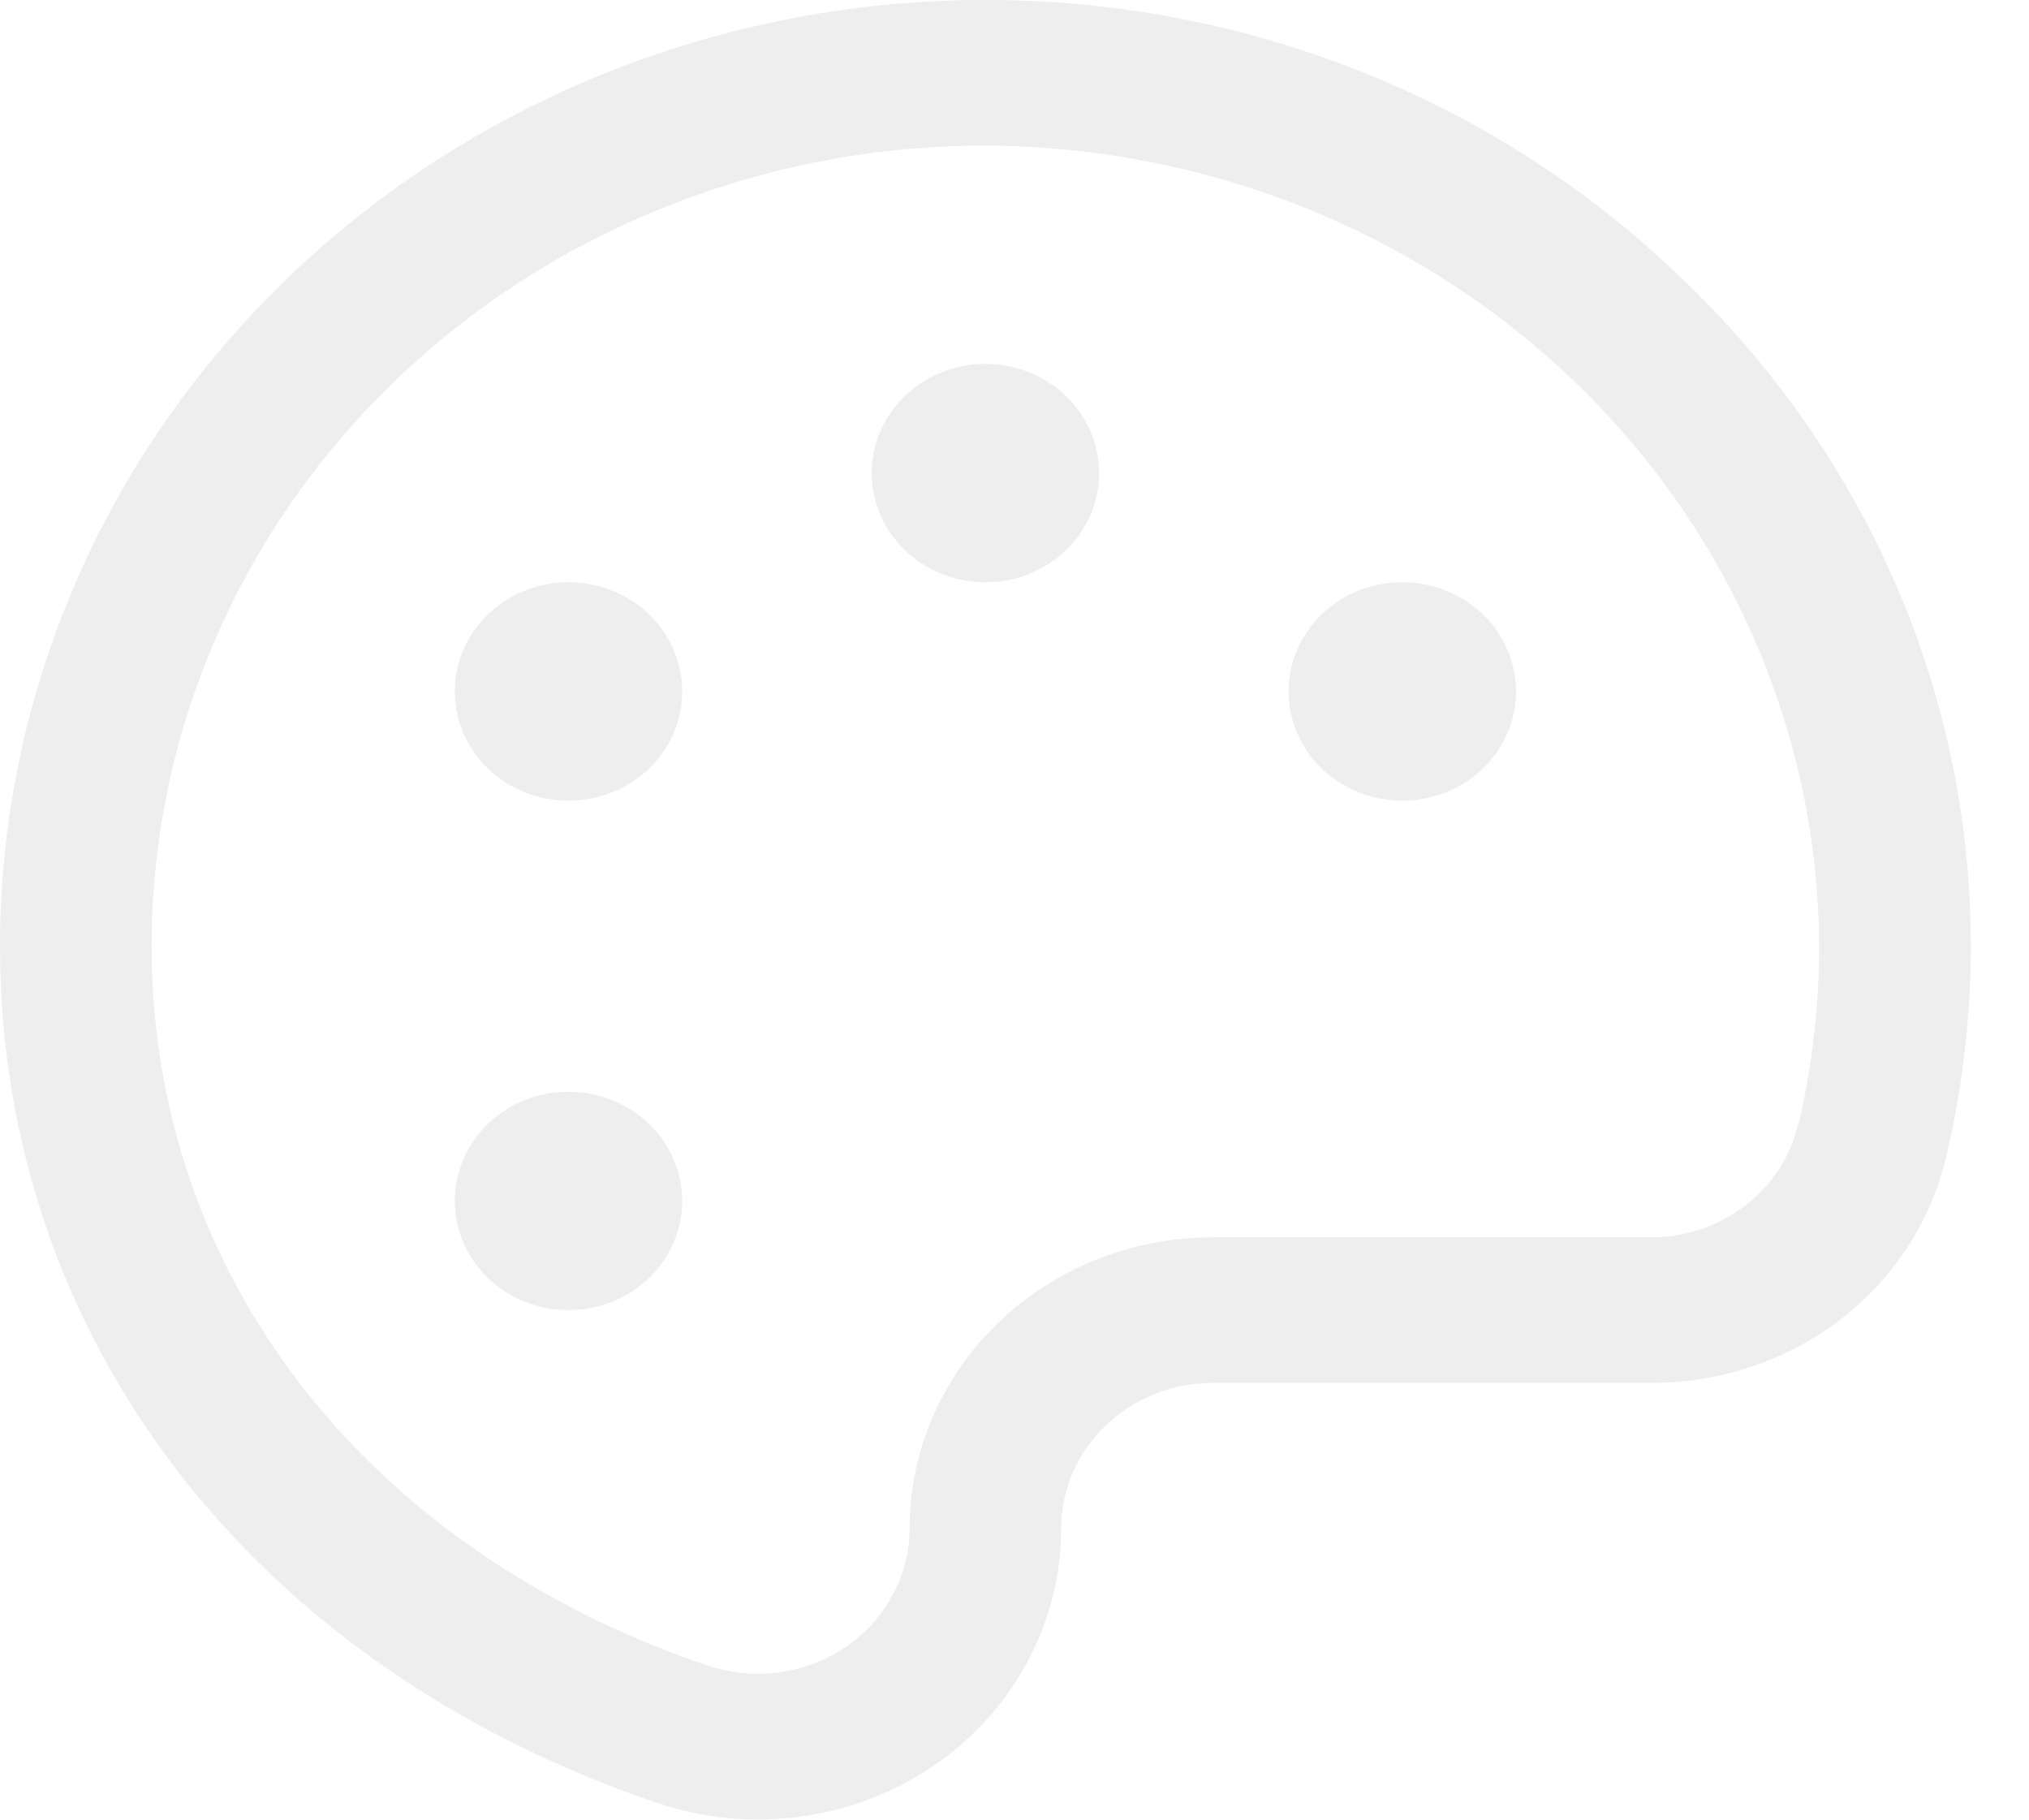
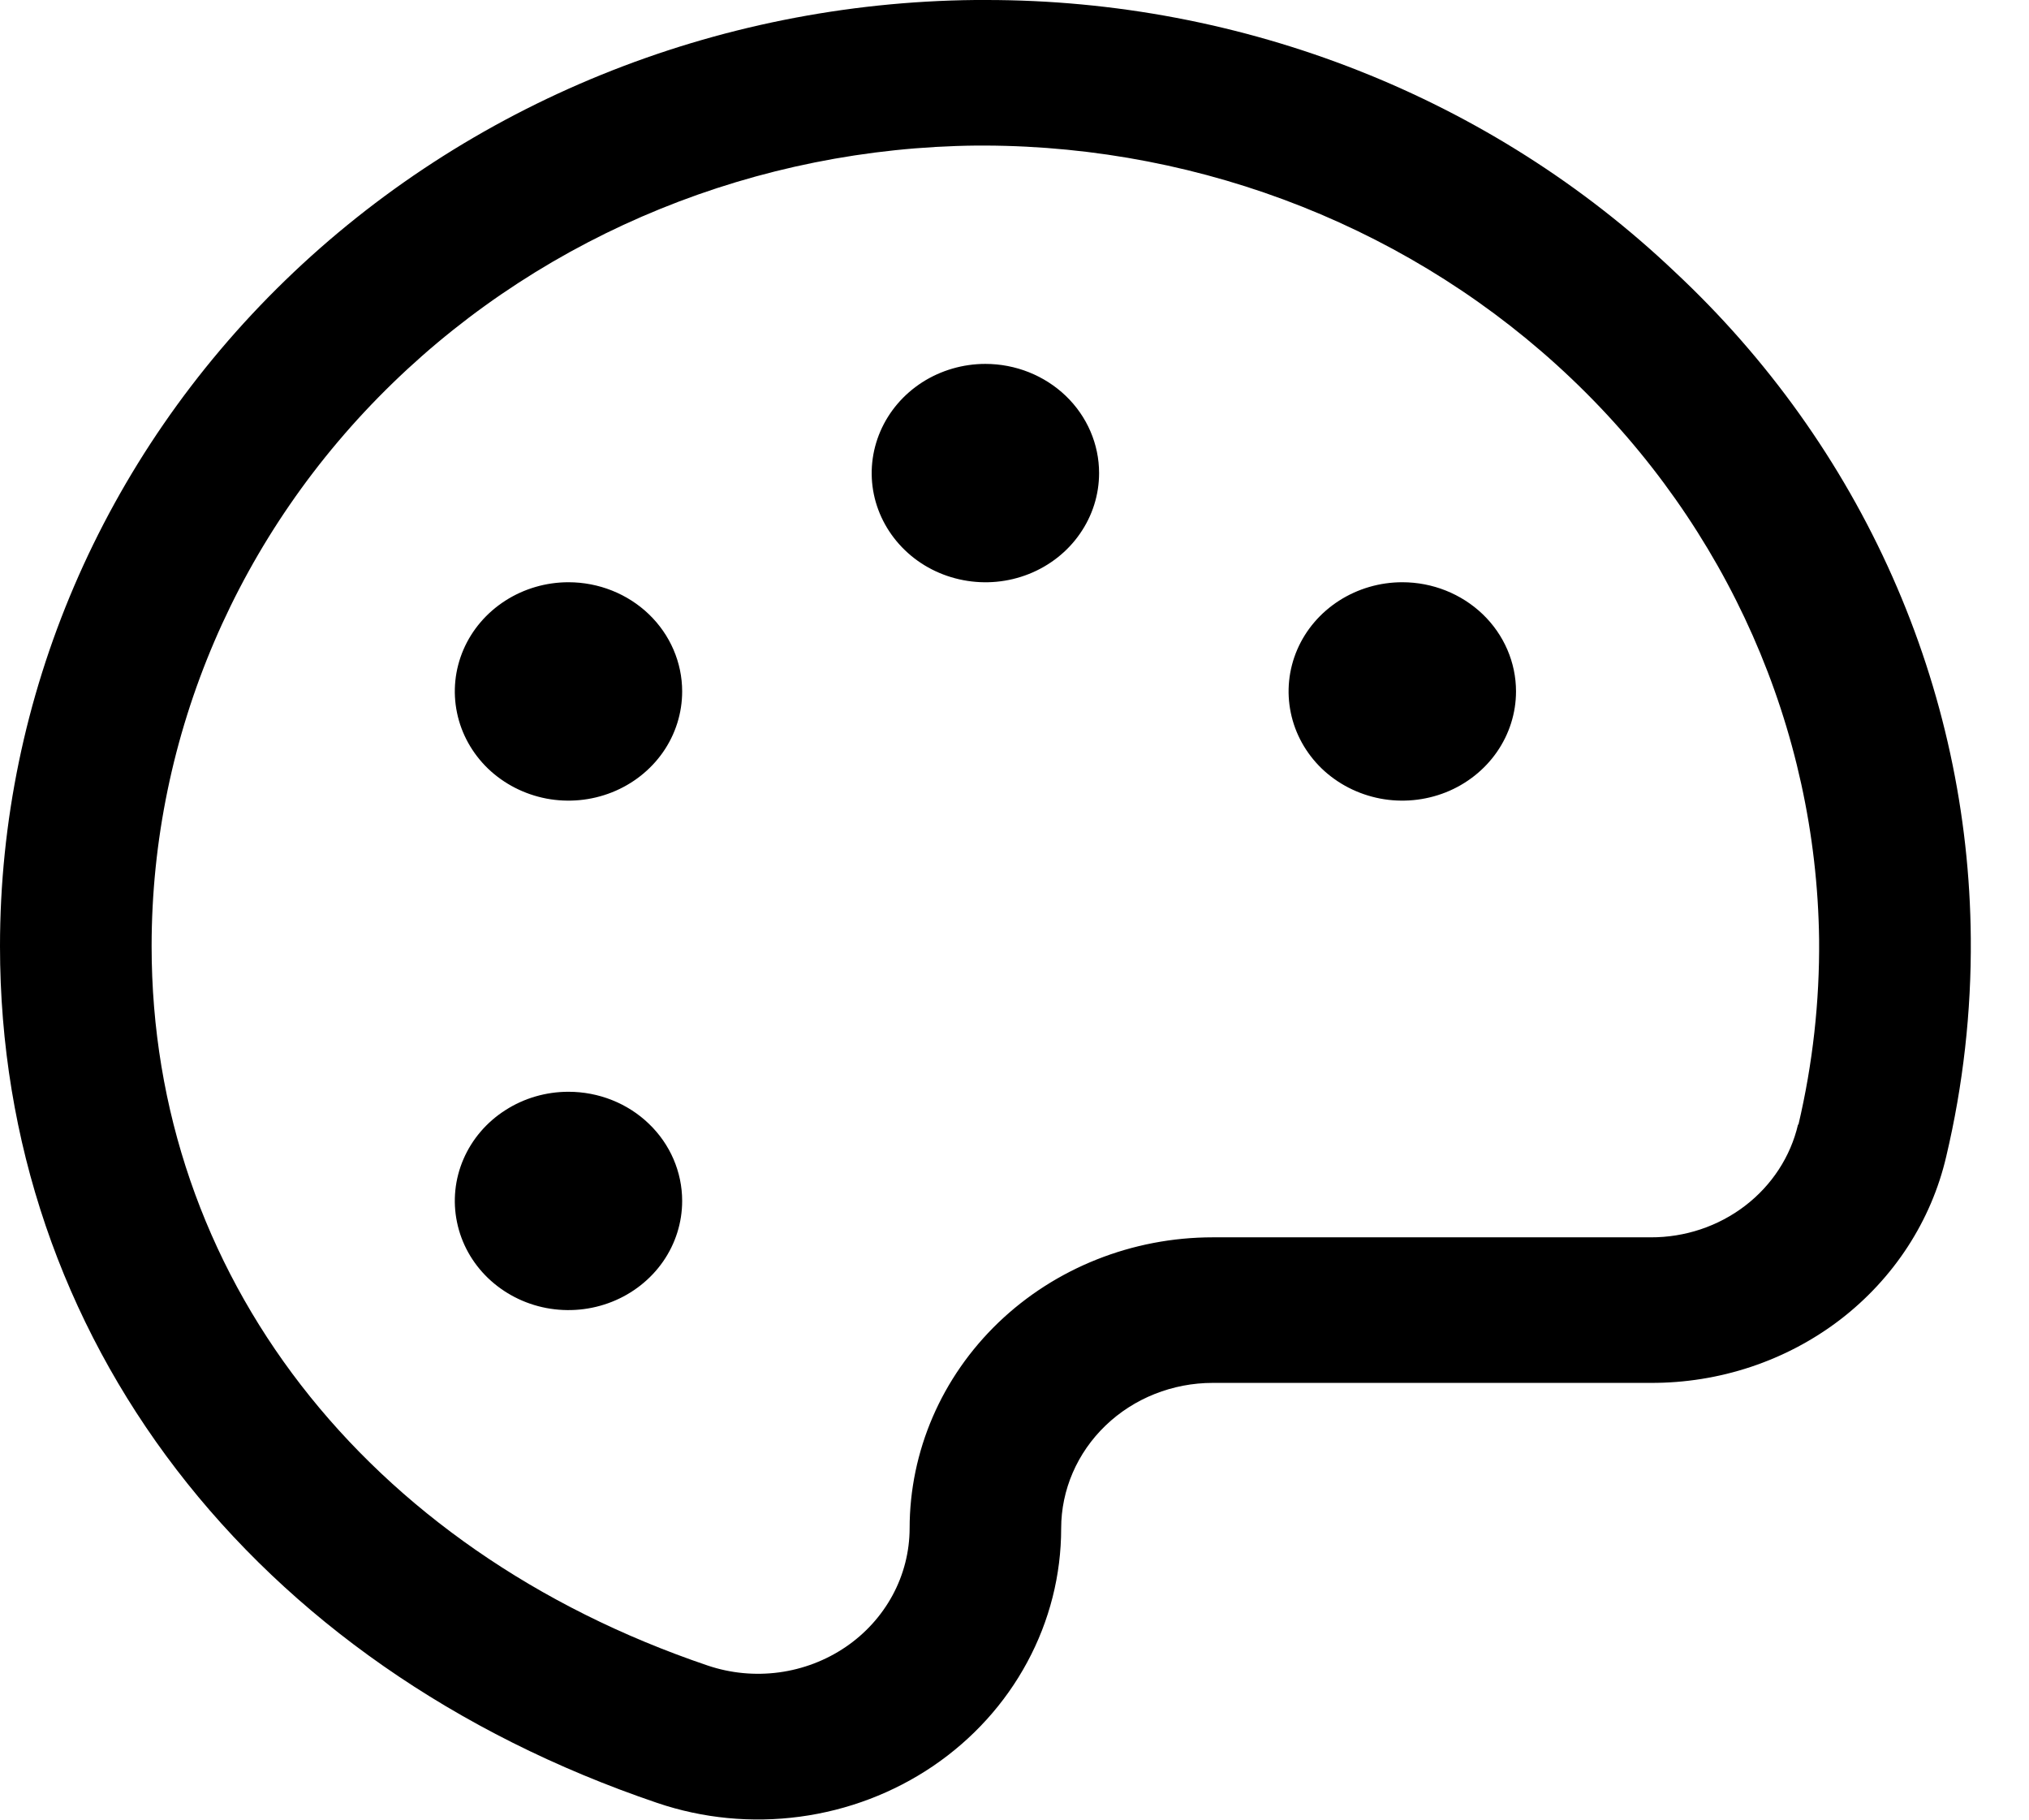
- <svg xmlns="http://www.w3.org/2000/svg" width="29" height="26" viewBox="0 0 29 26" fill="none">
-   <path d="M23.939 3.886C21.317 1.393 17.774 -0.004 14.084 7.06447e-06H13.939C10.229 0.037 6.684 1.477 4.074 4.009C1.464 6.541 -0 9.959 1.97548e-08 13.521C1.97548e-08 19.111 3.6 23.799 9.393 25.763C10.046 25.985 10.745 26.052 11.432 25.96C12.118 25.868 12.771 25.62 13.337 25.236C13.902 24.852 14.364 24.343 14.682 23.752C15.001 23.162 15.167 22.506 15.167 21.841C15.167 21.289 15.396 20.76 15.802 20.37C16.208 19.98 16.759 19.761 17.334 19.761H23.592C24.575 19.765 25.53 19.447 26.299 18.859C27.067 18.27 27.603 17.447 27.817 16.526C28.059 15.503 28.177 14.456 28.168 13.406C28.154 11.63 27.773 9.873 27.047 8.239C26.321 6.605 25.265 5.125 23.939 3.886ZM25.699 16.069C25.592 16.528 25.324 16.938 24.941 17.231C24.558 17.524 24.082 17.683 23.592 17.681H17.334C16.185 17.681 15.083 18.119 14.27 18.899C13.457 19.68 13.001 20.738 13.001 21.841C13 22.173 12.917 22.501 12.757 22.796C12.598 23.09 12.367 23.345 12.085 23.536C11.802 23.728 11.476 23.852 11.133 23.898C10.79 23.944 10.441 23.91 10.115 23.8C5.212 22.14 2.167 18.201 2.167 13.521C2.167 10.507 3.405 7.615 5.614 5.473C7.822 3.33 10.822 2.111 13.961 2.08H14.083C17.222 2.092 20.231 3.288 22.46 5.41C24.689 7.531 25.961 10.41 26 13.423C26.008 14.313 25.909 15.201 25.705 16.069H25.699ZM15.709 6.76C15.709 7.069 15.614 7.37 15.435 7.627C15.257 7.884 15.003 8.084 14.706 8.202C14.409 8.32 14.082 8.351 13.767 8.29C13.452 8.23 13.162 8.082 12.935 7.863C12.708 7.645 12.553 7.367 12.49 7.065C12.427 6.762 12.46 6.448 12.583 6.163C12.706 5.878 12.914 5.635 13.181 5.463C13.448 5.292 13.763 5.2 14.084 5.2C14.515 5.2 14.928 5.365 15.233 5.657C15.538 5.95 15.709 6.347 15.709 6.76ZM9.75 9.88C9.75 10.189 9.655 10.491 9.477 10.747C9.298 11.004 9.044 11.204 8.747 11.322C8.45 11.44 8.124 11.471 7.808 11.411C7.493 11.35 7.204 11.202 6.976 10.984C6.749 10.765 6.594 10.487 6.532 10.185C6.469 9.882 6.501 9.569 6.624 9.283C6.747 8.998 6.955 8.755 7.223 8.583C7.49 8.412 7.804 8.32 8.125 8.32C8.556 8.32 8.97 8.485 9.274 8.777C9.579 9.07 9.75 9.467 9.75 9.88ZM9.75 17.161C9.75 17.469 9.655 17.771 9.477 18.027C9.298 18.284 9.044 18.484 8.747 18.602C8.45 18.72 8.124 18.751 7.808 18.691C7.493 18.631 7.204 18.482 6.976 18.264C6.749 18.046 6.594 17.768 6.532 17.465C6.469 17.163 6.501 16.849 6.624 16.564C6.747 16.279 6.955 16.035 7.223 15.864C7.49 15.692 7.804 15.601 8.125 15.601C8.556 15.601 8.97 15.765 9.274 16.058C9.579 16.35 9.75 16.747 9.75 17.161ZM21.668 9.88C21.668 10.189 21.572 10.491 21.394 10.747C21.215 11.004 20.961 11.204 20.665 11.322C20.367 11.44 20.041 11.471 19.726 11.411C19.41 11.35 19.121 11.202 18.893 10.984C18.666 10.765 18.511 10.487 18.449 10.185C18.386 9.882 18.418 9.569 18.541 9.283C18.664 8.998 18.872 8.755 19.14 8.583C19.407 8.412 19.721 8.32 20.043 8.32C20.474 8.32 20.887 8.485 21.192 8.777C21.497 9.07 21.668 9.467 21.668 9.88Z" fill="#EEEEEE" />
+ <svg xmlns="http://www.w3.org/2000/svg" width="29" height="26" viewBox="0 0 29 26">
+   <path d="M23.939 3.886C21.317 1.393 17.774 -0.004 14.084 7.06447e-06H13.939C10.229 0.037 6.684 1.477 4.074 4.009C1.464 6.541 -0 9.959 1.97548e-08 13.521C1.97548e-08 19.111 3.6 23.799 9.393 25.763C10.046 25.985 10.745 26.052 11.432 25.96C12.118 25.868 12.771 25.62 13.337 25.236C13.902 24.852 14.364 24.343 14.682 23.752C15.001 23.162 15.167 22.506 15.167 21.841C15.167 21.289 15.396 20.76 15.802 20.37C16.208 19.98 16.759 19.761 17.334 19.761H23.592C24.575 19.765 25.53 19.447 26.299 18.859C27.067 18.27 27.603 17.447 27.817 16.526C28.059 15.503 28.177 14.456 28.168 13.406C28.154 11.63 27.773 9.873 27.047 8.239C26.321 6.605 25.265 5.125 23.939 3.886ZM25.699 16.069C25.592 16.528 25.324 16.938 24.941 17.231C24.558 17.524 24.082 17.683 23.592 17.681H17.334C16.185 17.681 15.083 18.119 14.27 18.899C13.457 19.68 13.001 20.738 13.001 21.841C13 22.173 12.917 22.501 12.757 22.796C12.598 23.09 12.367 23.345 12.085 23.536C11.802 23.728 11.476 23.852 11.133 23.898C10.79 23.944 10.441 23.91 10.115 23.8C5.212 22.14 2.167 18.201 2.167 13.521C2.167 10.507 3.405 7.615 5.614 5.473C7.822 3.33 10.822 2.111 13.961 2.08H14.083C17.222 2.092 20.231 3.288 22.46 5.41C24.689 7.531 25.961 10.41 26 13.423C26.008 14.313 25.909 15.201 25.705 16.069H25.699ZM15.709 6.76C15.709 7.069 15.614 7.37 15.435 7.627C15.257 7.884 15.003 8.084 14.706 8.202C14.409 8.32 14.082 8.351 13.767 8.29C13.452 8.23 13.162 8.082 12.935 7.863C12.708 7.645 12.553 7.367 12.49 7.065C12.427 6.762 12.46 6.448 12.583 6.163C12.706 5.878 12.914 5.635 13.181 5.463C13.448 5.292 13.763 5.2 14.084 5.2C14.515 5.2 14.928 5.365 15.233 5.657C15.538 5.95 15.709 6.347 15.709 6.76ZM9.75 9.88C9.75 10.189 9.655 10.491 9.477 10.747C9.298 11.004 9.044 11.204 8.747 11.322C8.45 11.44 8.124 11.471 7.808 11.411C7.493 11.35 7.204 11.202 6.976 10.984C6.749 10.765 6.594 10.487 6.532 10.185C6.469 9.882 6.501 9.569 6.624 9.283C6.747 8.998 6.955 8.755 7.223 8.583C7.49 8.412 7.804 8.32 8.125 8.32C8.556 8.32 8.97 8.485 9.274 8.777C9.579 9.07 9.75 9.467 9.75 9.88ZM9.75 17.161C9.75 17.469 9.655 17.771 9.477 18.027C9.298 18.284 9.044 18.484 8.747 18.602C8.45 18.72 8.124 18.751 7.808 18.691C7.493 18.631 7.204 18.482 6.976 18.264C6.749 18.046 6.594 17.768 6.532 17.465C6.469 17.163 6.501 16.849 6.624 16.564C6.747 16.279 6.955 16.035 7.223 15.864C7.49 15.692 7.804 15.601 8.125 15.601C8.556 15.601 8.97 15.765 9.274 16.058C9.579 16.35 9.75 16.747 9.75 17.161ZM21.668 9.88C21.668 10.189 21.572 10.491 21.394 10.747C21.215 11.004 20.961 11.204 20.665 11.322C20.367 11.44 20.041 11.471 19.726 11.411C19.41 11.35 19.121 11.202 18.893 10.984C18.666 10.765 18.511 10.487 18.449 10.185C18.386 9.882 18.418 9.569 18.541 9.283C18.664 8.998 18.872 8.755 19.14 8.583C19.407 8.412 19.721 8.32 20.043 8.32C20.474 8.32 20.887 8.485 21.192 8.777C21.497 9.07 21.668 9.467 21.668 9.88Z" fill="black" />
</svg>
